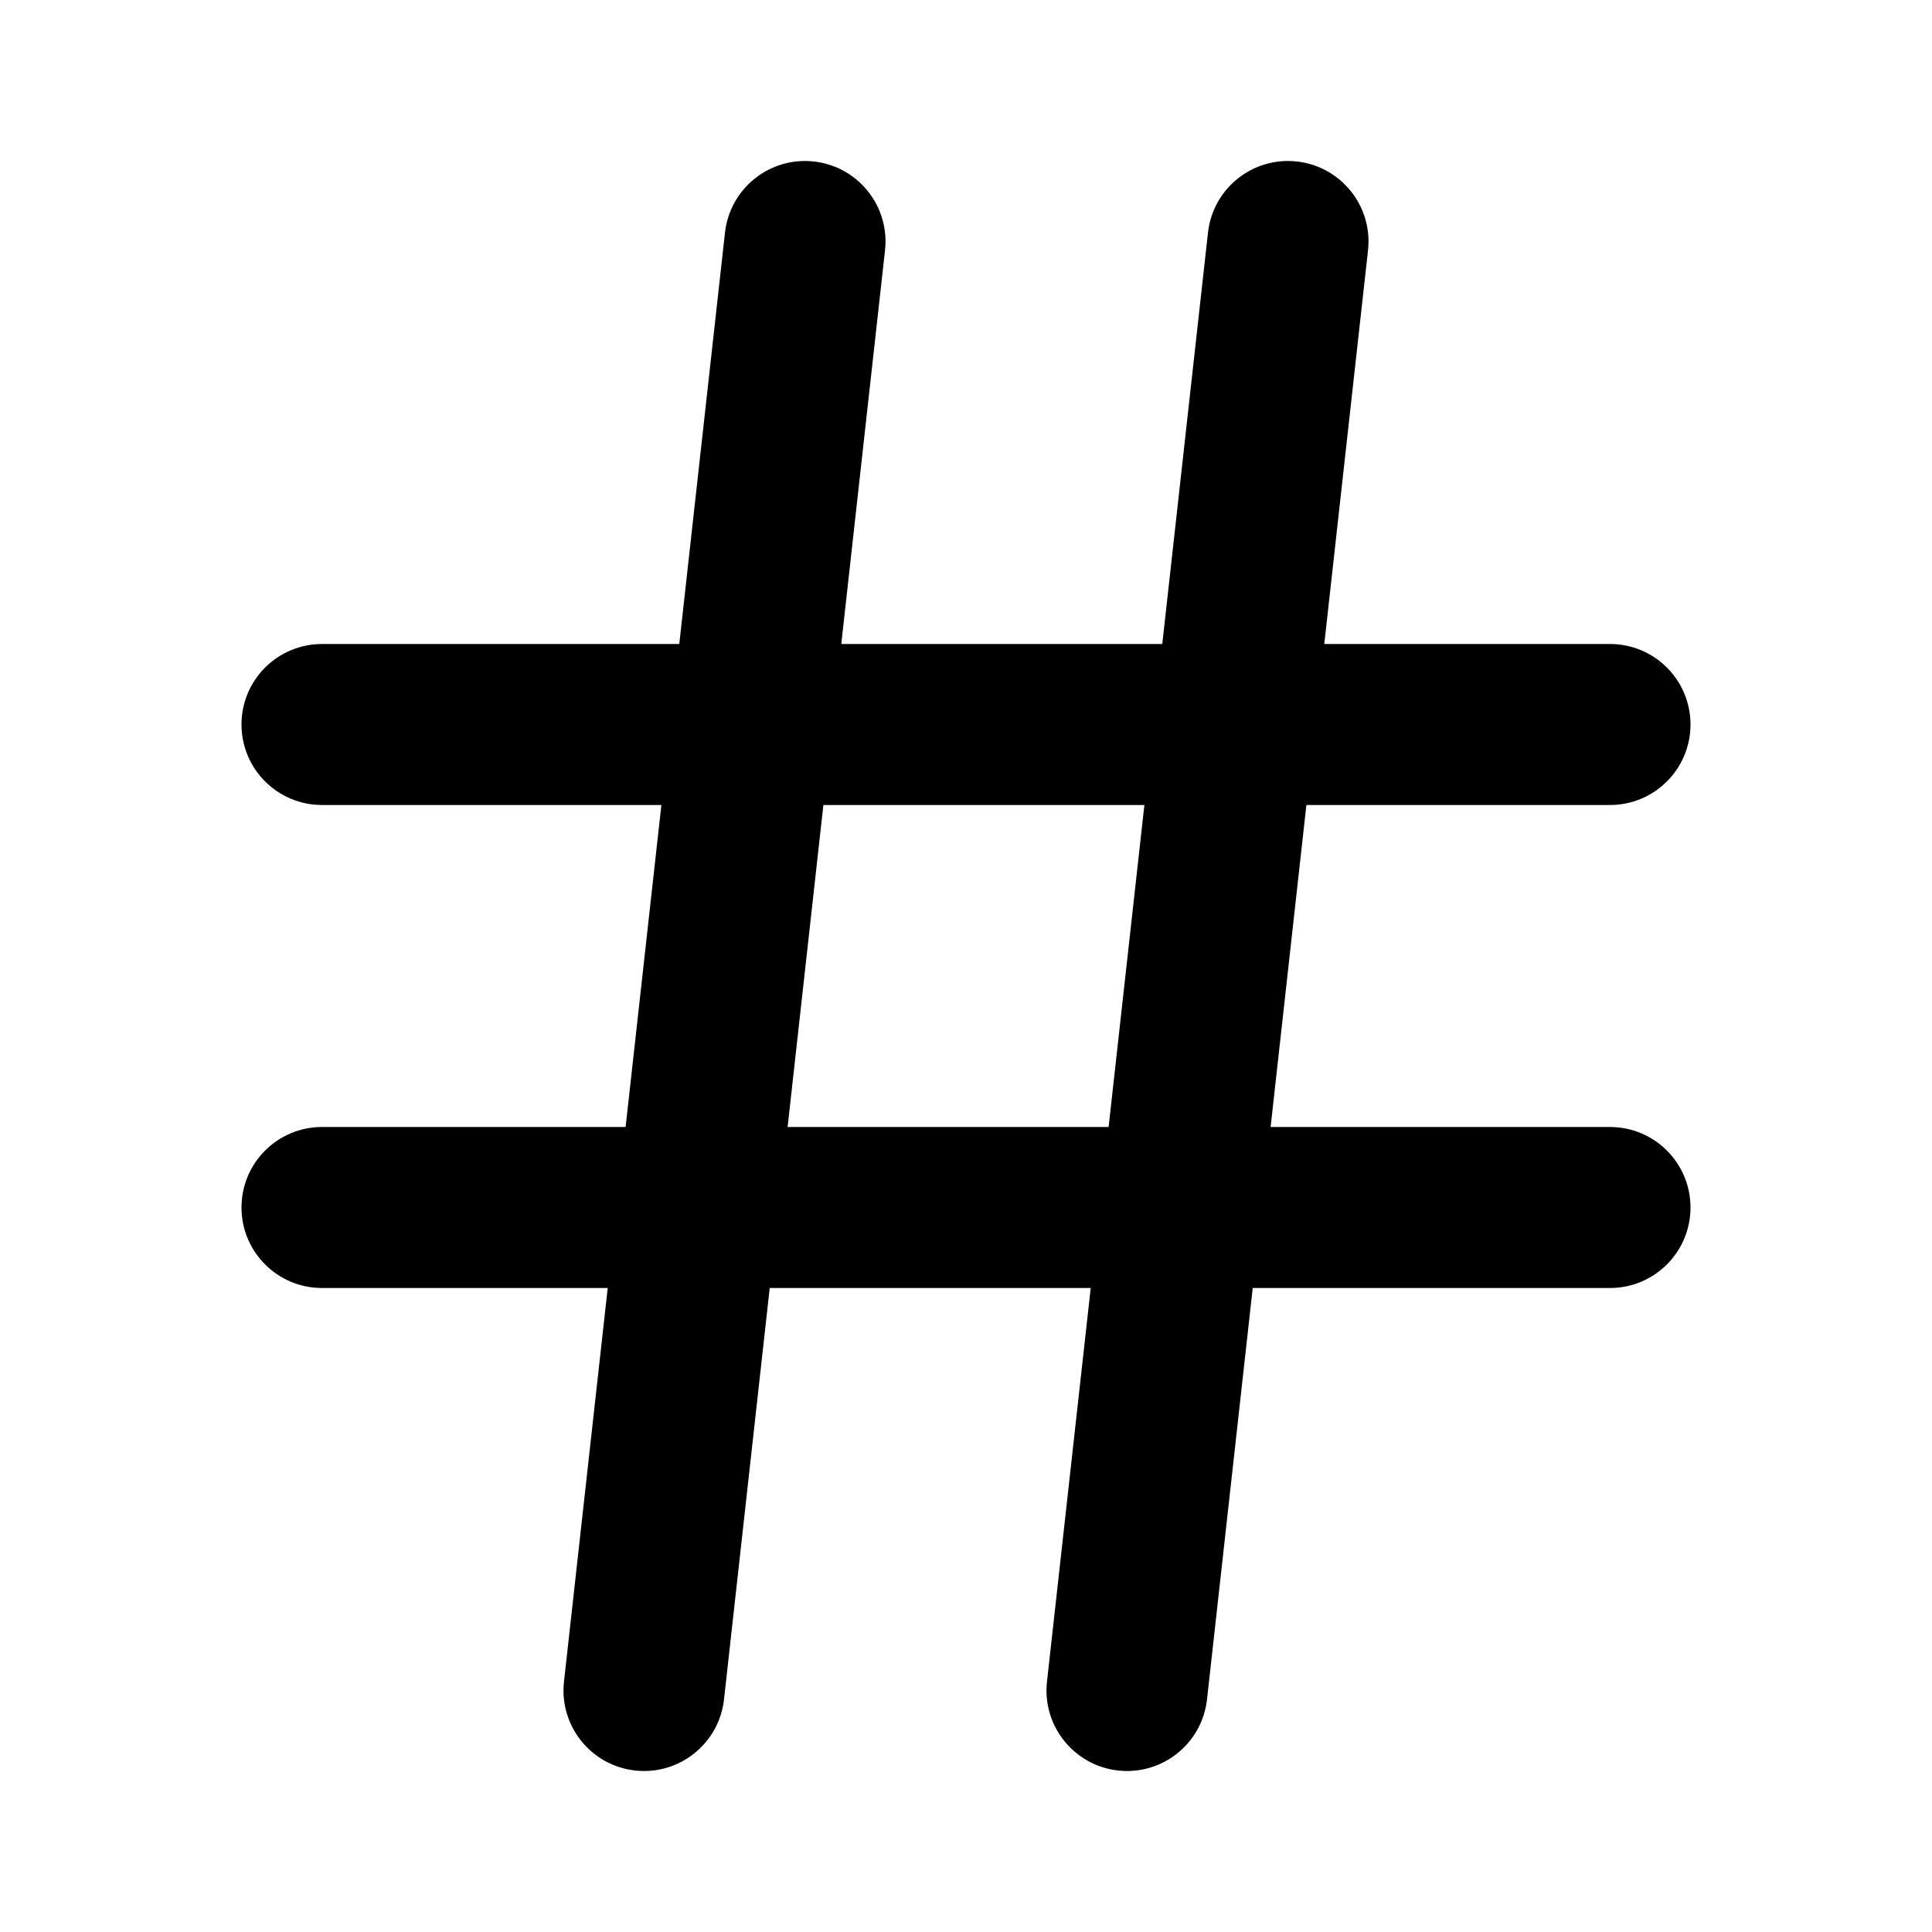
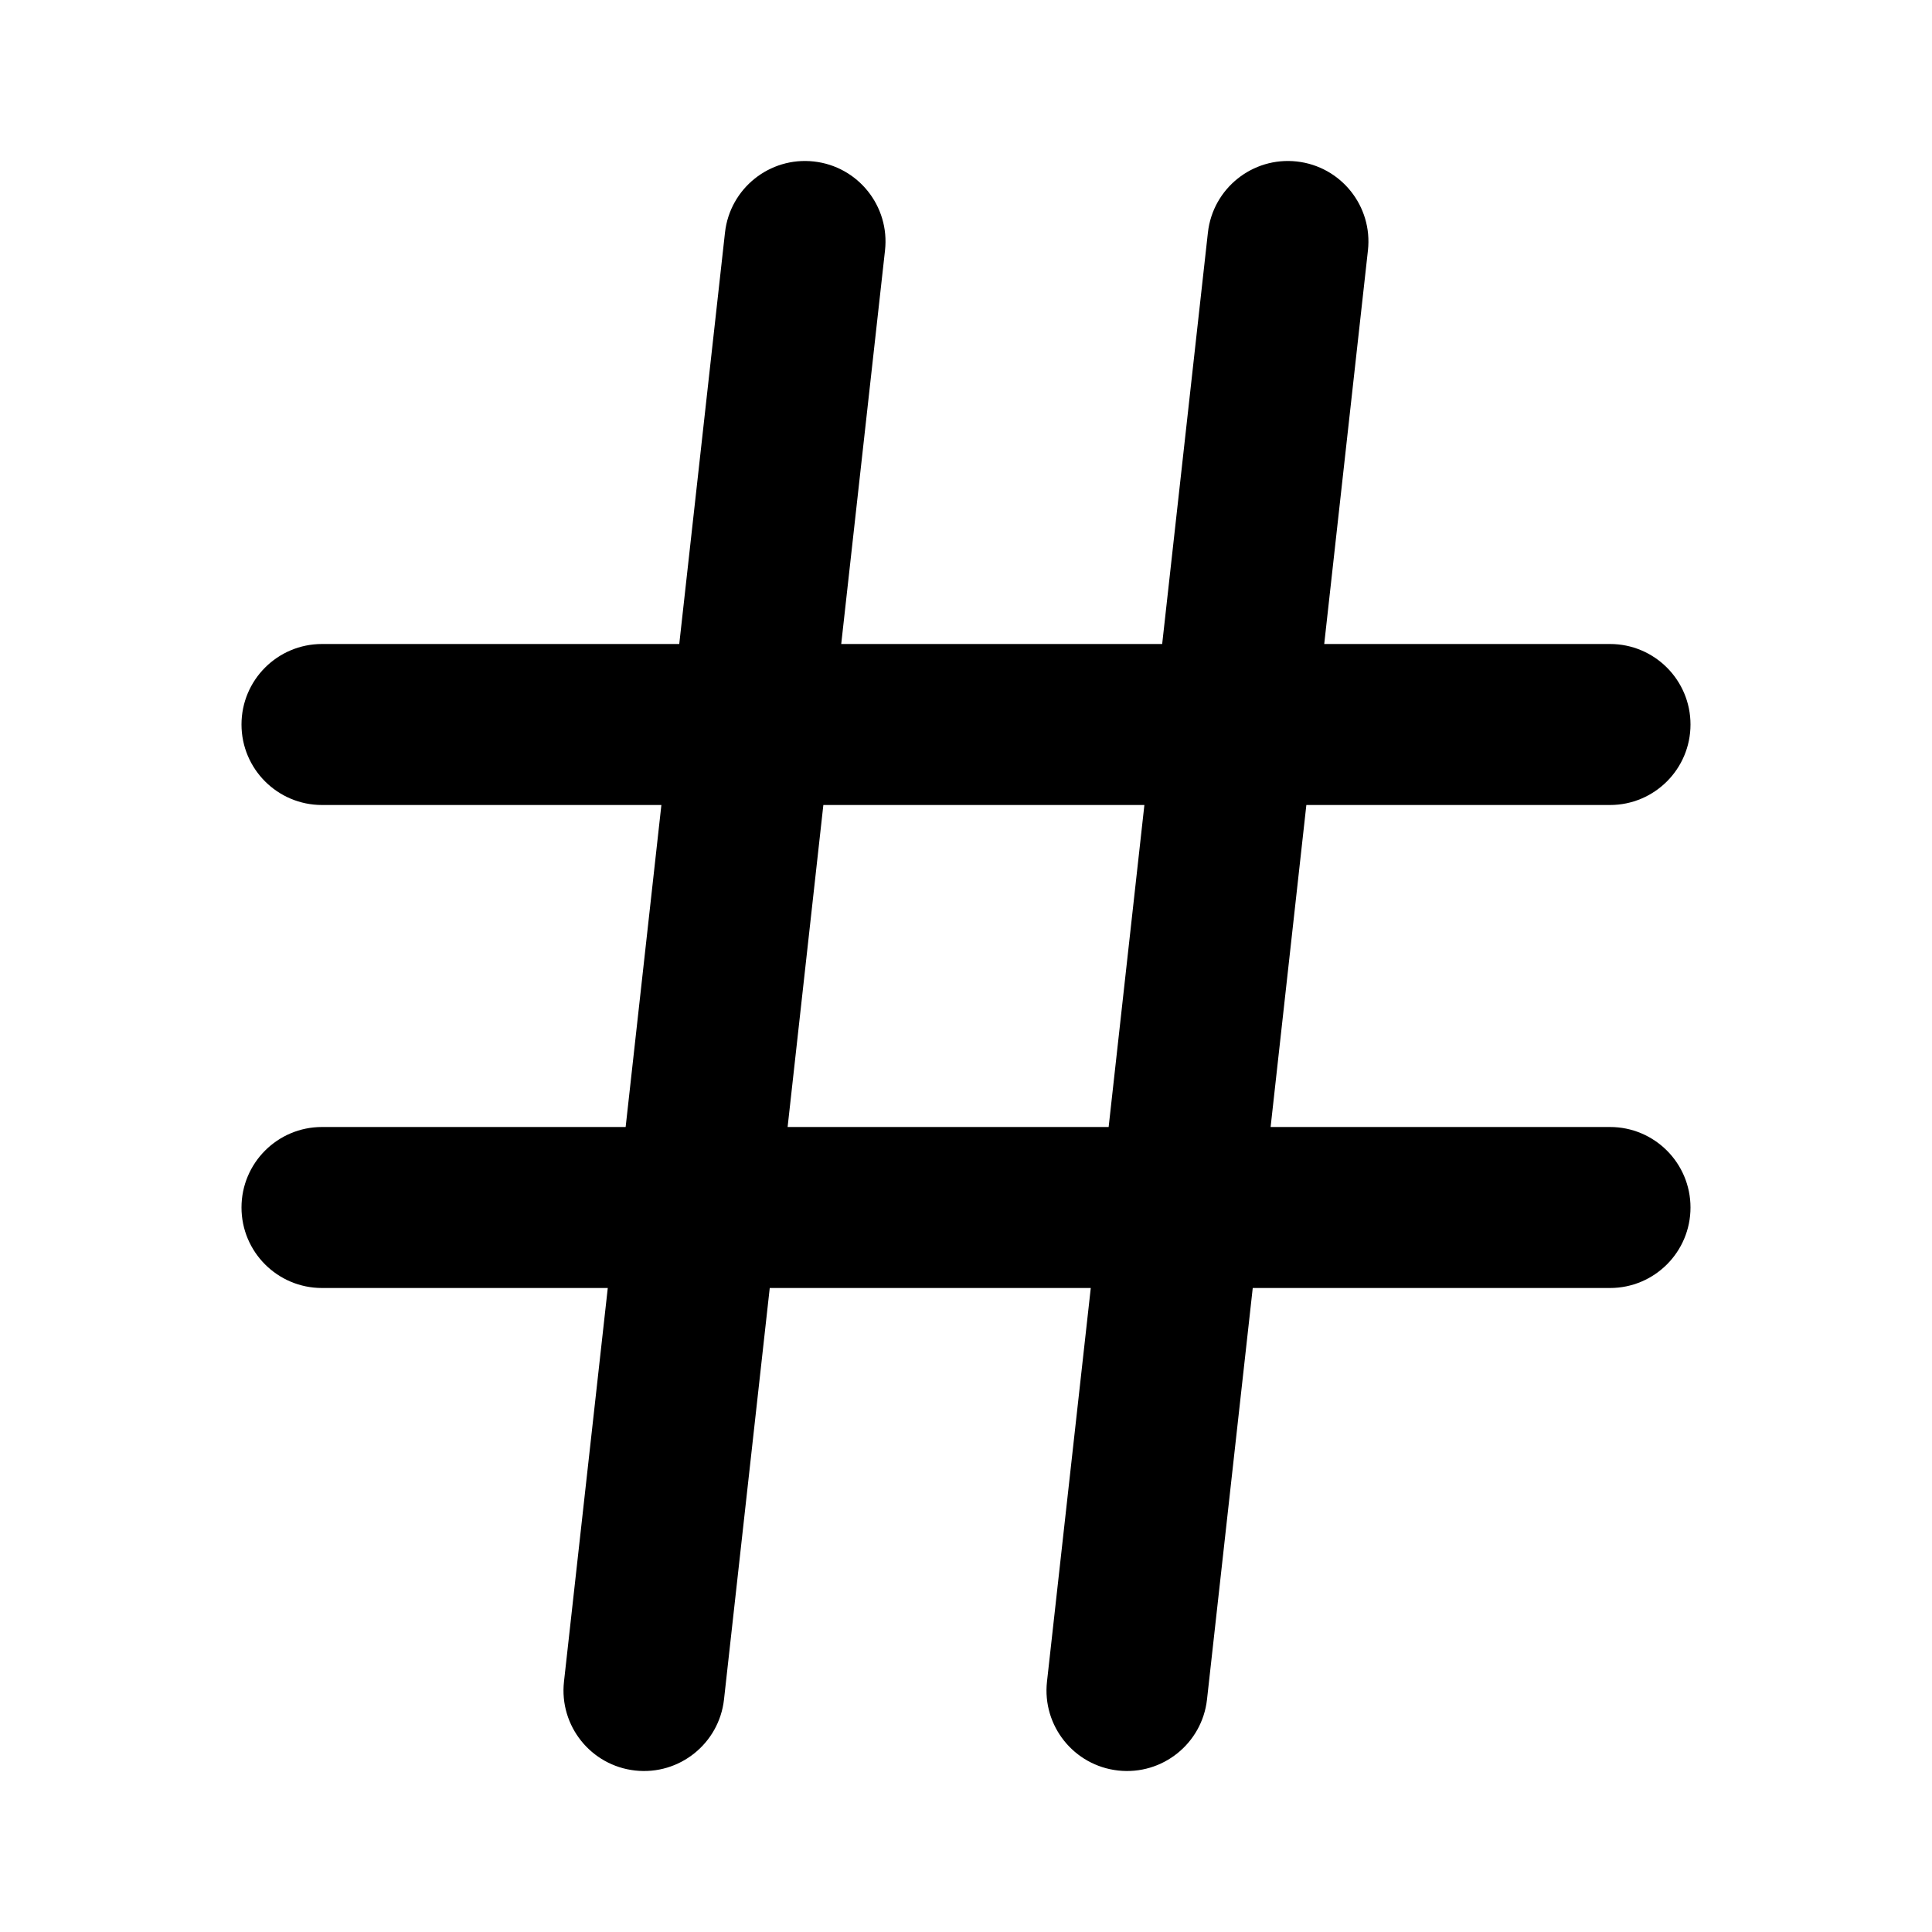
<svg xmlns="http://www.w3.org/2000/svg" aria-label="hash" role="img" viewBox="0 0 24 24">
-   <g fill-rule="evenodd" clip-rule="evenodd">
-     <path d="M3 9a1 1 0 011-1h16a1 1 0 110 2H4a1 1 0 01-1-1zM3 15a1 1 0 011-1h16a1 1 0 110 2H4a1 1 0 01-1-1z" />
-     <path d="M10.11 2.006a1 1 0 01.884 1.104l-2 18a1 1 0 01-1.988-.22l2-18a1 1 0 011.104-.884zM16.11 2.006a1 1 0 01.884 1.104l-2 18a1 1 0 01-1.988-.22l2-18a1 1 0 011.104-.884z" />
-   </g>
+   <path fill-rule="evenodd" clip-rule="evenodd" d="M10.11 2.006a1 1 0 01.884 1.104L10.45 8h3.987l.568-5.11a1 1 0 111.988.22L16.45 8H20a1 1 0 110 2h-3.772l-.444 4H20a1 1 0 110 2h-4.438l-.568 5.11a1 1 0 01-1.988-.22L13.55 16H9.562l-.568 5.11a1 1 0 01-1.988-.22L7.55 16H4a1 1 0 110-2h3.772l.444-4H4a1 1 0 010-2h4.438l.568-5.11a1 1 0 011.104-.884zM13.772 14l.444-4h-3.988l-.444 4h3.988z" />
</svg>
